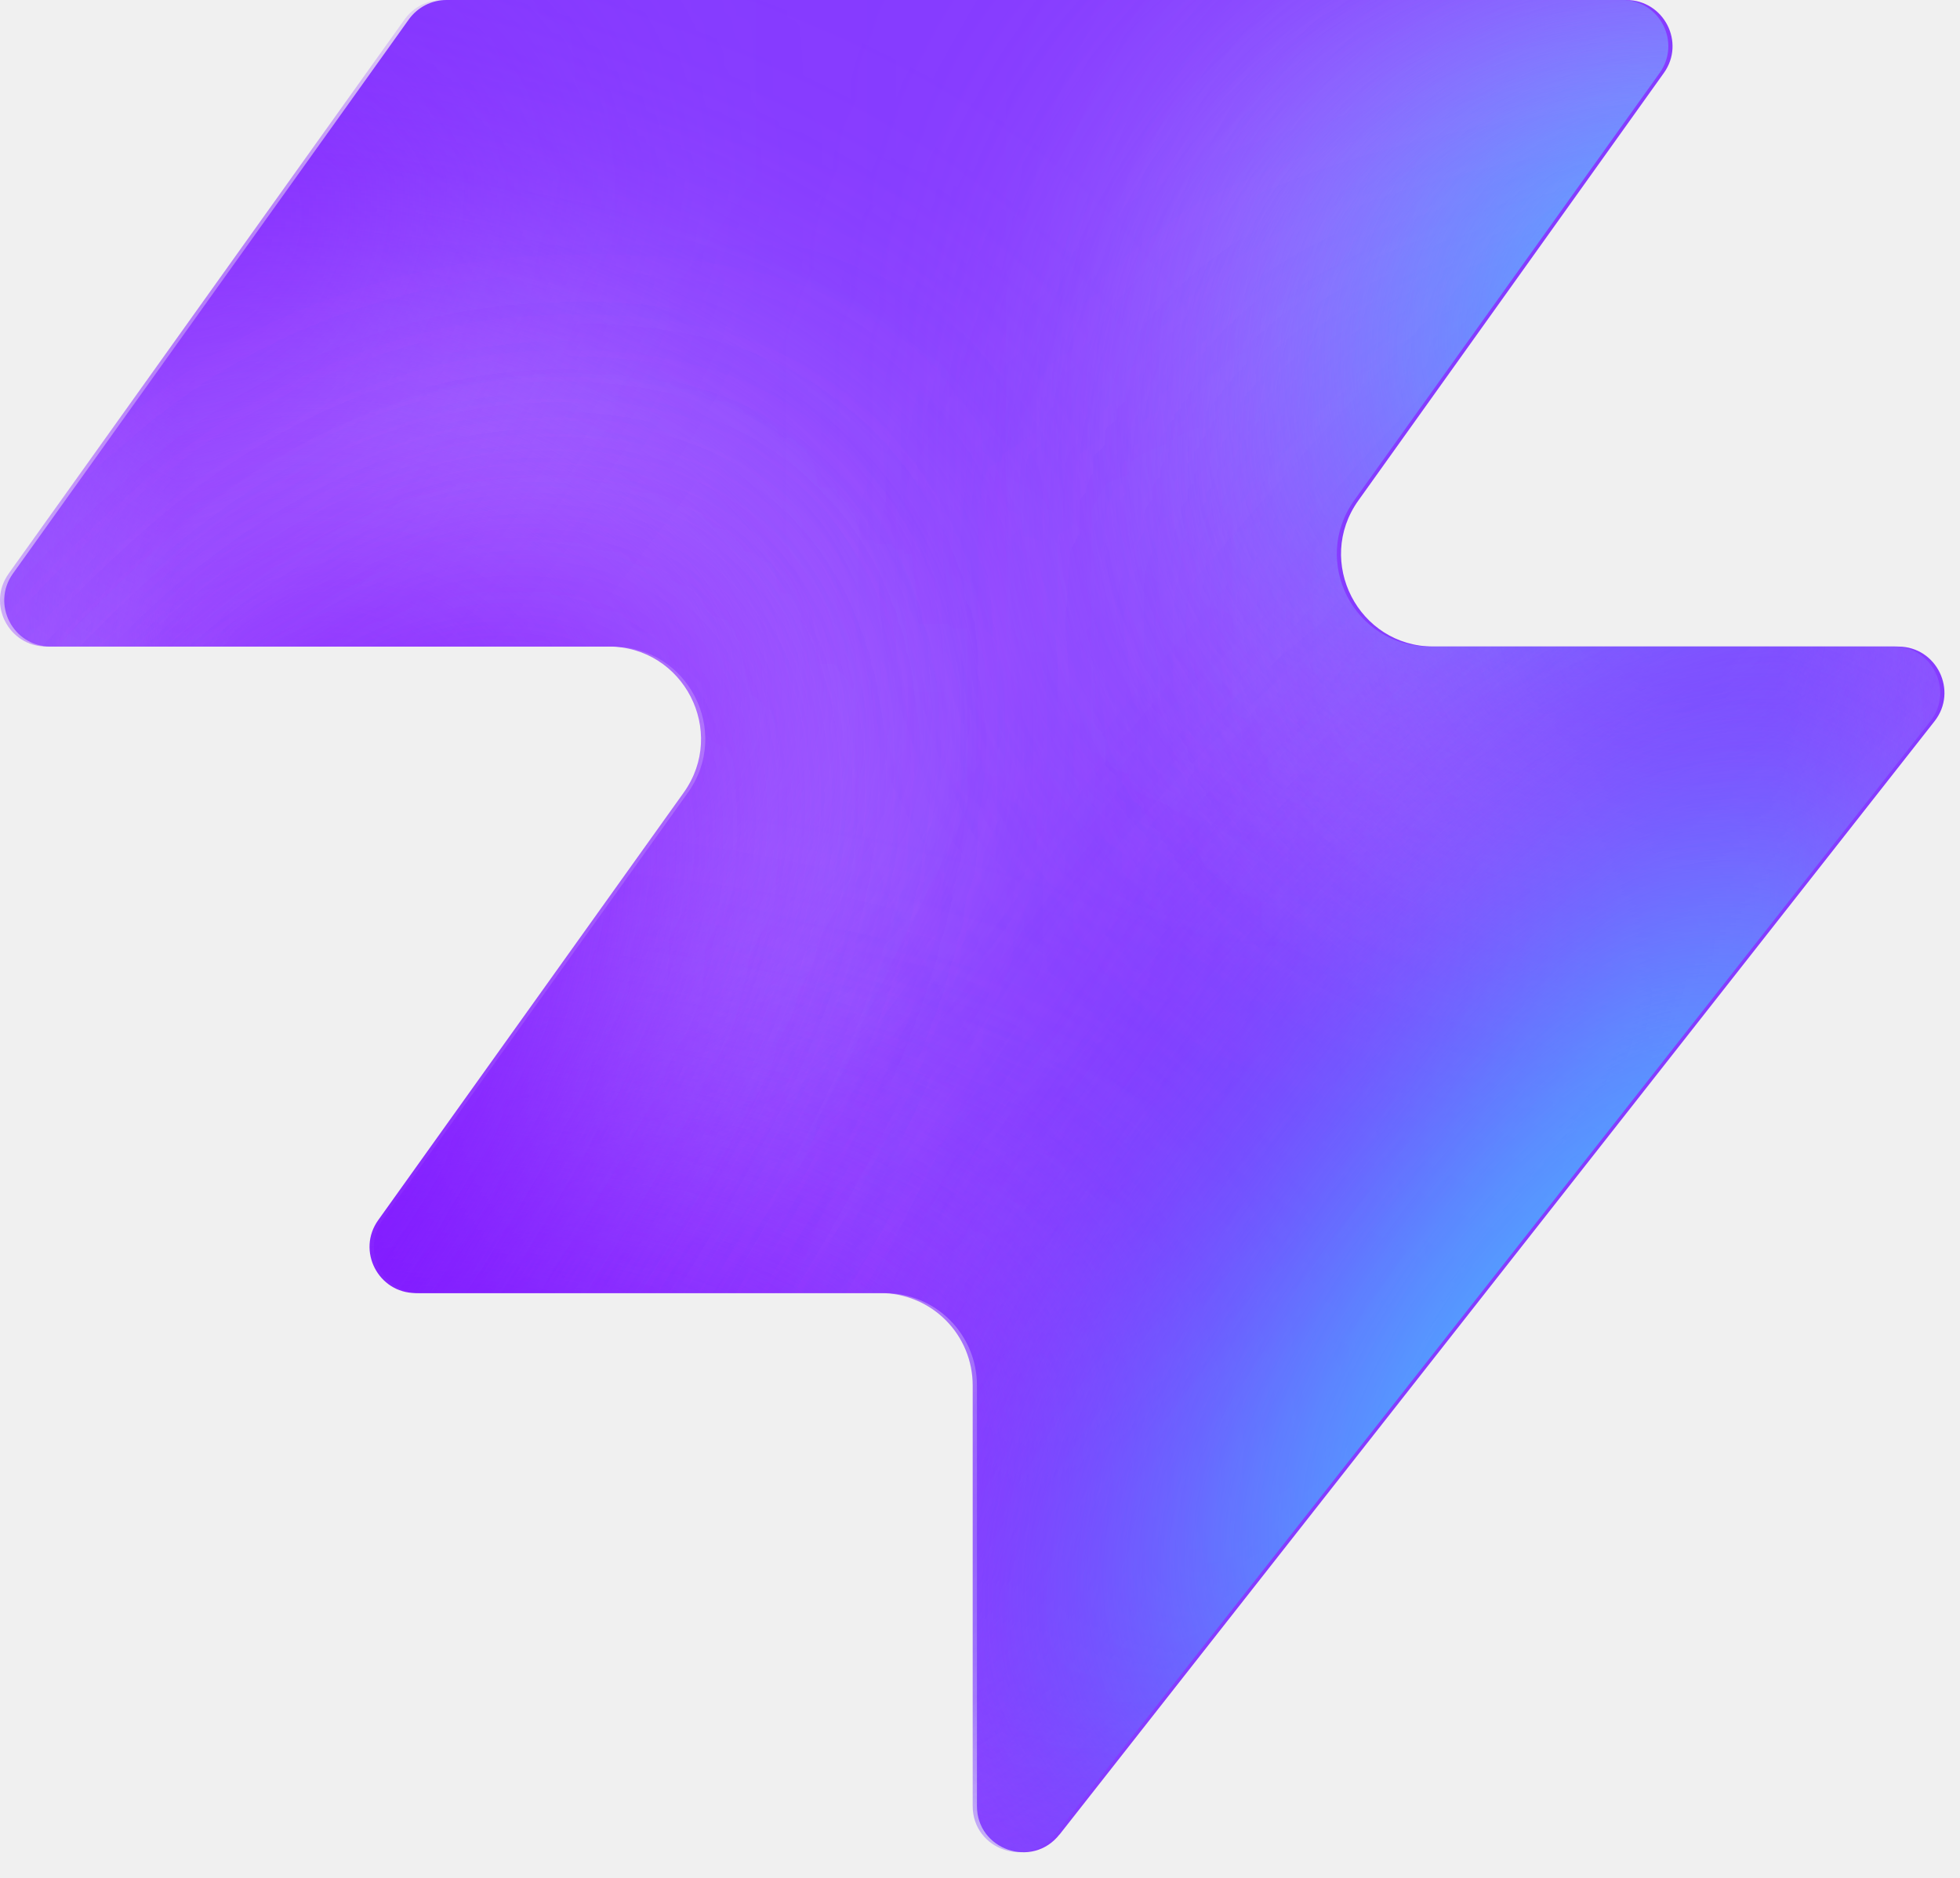
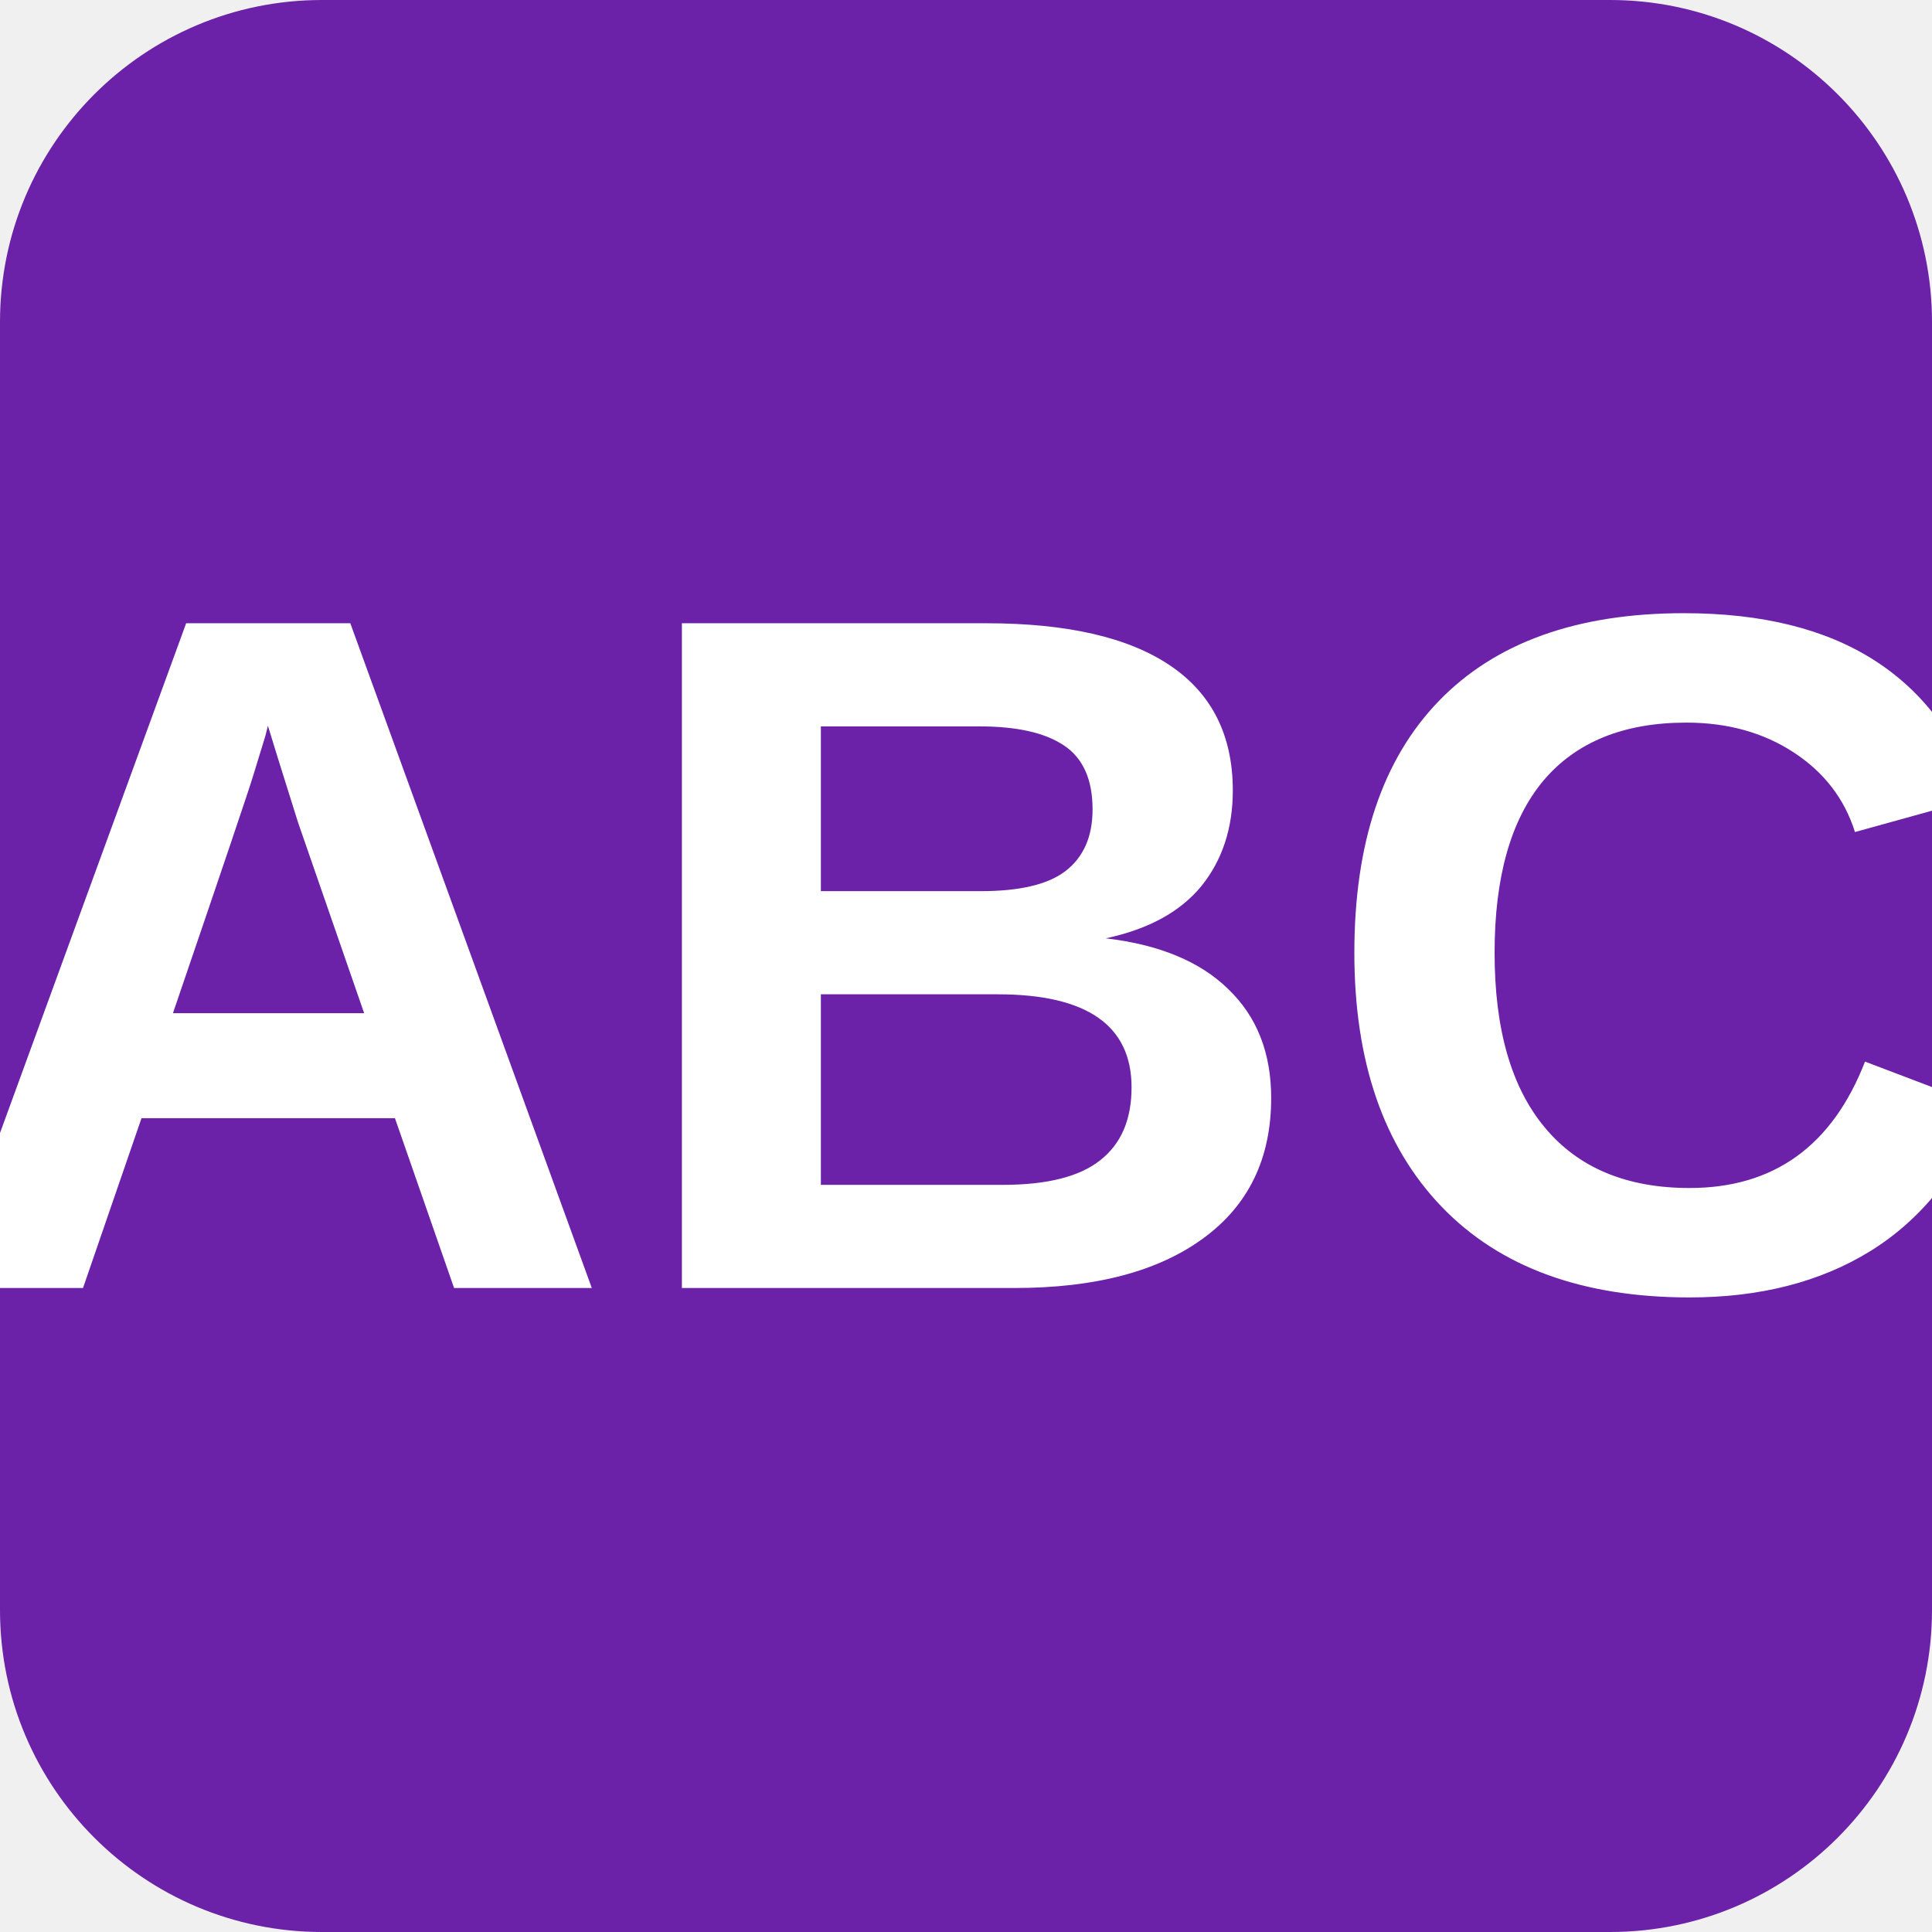
- <svg xmlns="http://www.w3.org/2000/svg" width="48" height="46" fill="none" viewBox="0 0 48 46">
-   <path fill="#863bff" d="M25.946 44.938c-.664.845-2.021.375-2.021-.698V33.937a2.26 2.26 0 0 0-2.262-2.262H10.287c-.92 0-1.456-1.04-.92-1.788l7.48-10.471c1.07-1.497 0-3.578-1.842-3.578H1.237c-.92 0-1.456-1.04-.92-1.788L10.013.474c.214-.297.556-.474.92-.474h28.894c.92 0 1.456 1.04.92 1.788l-7.48 10.471c-1.07 1.498 0 3.579 1.842 3.579h11.377c.943 0 1.473 1.088.89 1.83L25.947 44.94z" style="fill:#863bff;fill:color(display-p3 .525 .23 1);fill-opacity:1" />
-   <mask id="a" width="48" height="46" x="0" y="0" maskUnits="userSpaceOnUse" style="mask-type:alpha">
-     <path fill="#000" d="M25.842 44.938c-.664.844-2.021.375-2.021-.698V33.937a2.26 2.26 0 0 0-2.262-2.262H10.183c-.92 0-1.456-1.04-.92-1.788l7.48-10.471c1.07-1.498 0-3.579-1.842-3.579H1.133c-.92 0-1.456-1.04-.92-1.787L9.91.473c.214-.297.556-.474.92-.474h28.894c.92 0 1.456 1.04.92 1.788l-7.48 10.471c-1.07 1.498 0 3.578 1.842 3.578h11.377c.943 0 1.473 1.088.89 1.832L25.843 44.94z" style="fill:#000;fill-opacity:1" />
-   </mask>
-   <g mask="url(#a)">
-     <g filter="url(#b)">
-       <ellipse cx="5.508" cy="14.704" fill="#ede6ff" rx="5.508" ry="14.704" style="fill:#ede6ff;fill:color(display-p3 .927 .903 1);fill-opacity:1" transform="matrix(.00324 1 1 -.00324 -4.47 31.516)" />
-     </g>
-     <g filter="url(#c)">
-       <ellipse cx="10.399" cy="29.851" fill="#ede6ff" rx="10.399" ry="29.851" style="fill:#ede6ff;fill:color(display-p3 .927 .903 1);fill-opacity:1" transform="matrix(.00324 1 1 -.00324 -39.328 7.883)" />
-     </g>
-     <g filter="url(#d)">
-       <ellipse cx="5.508" cy="30.487" fill="#7e14ff" rx="5.508" ry="30.487" style="fill:#7e14ff;fill:color(display-p3 .492 .077 1);fill-opacity:1" transform="rotate(89.814 -25.913 -14.639)scale(1 -1)" />
-     </g>
-     <g filter="url(#e)">
-       <ellipse cx="5.508" cy="30.599" fill="#7e14ff" rx="5.508" ry="30.599" style="fill:#7e14ff;fill:color(display-p3 .492 .077 1);fill-opacity:1" transform="rotate(89.814 -32.644 -3.334)scale(1 -1)" />
-     </g>
-     <g filter="url(#f)">
-       <ellipse cx="5.508" cy="30.599" fill="#7e14ff" rx="5.508" ry="30.599" style="fill:#7e14ff;fill:color(display-p3 .492 .077 1);fill-opacity:1" transform="matrix(.00324 1 1 -.00324 -34.34 30.47)" />
-     </g>
-     <g filter="url(#g)">
-       <ellipse cx="14.072" cy="22.078" fill="#ede6ff" rx="14.072" ry="22.078" style="fill:#ede6ff;fill:color(display-p3 .927 .903 1);fill-opacity:1" transform="rotate(93.35 24.506 48.493)scale(-1 1)" />
-     </g>
-     <g filter="url(#h)">
-       <ellipse cx="3.47" cy="21.501" fill="#7e14ff" rx="3.47" ry="21.501" style="fill:#7e14ff;fill:color(display-p3 .492 .077 1);fill-opacity:1" transform="rotate(89.009 28.708 47.59)scale(-1 1)" />
-     </g>
-     <g filter="url(#i)">
-       <ellipse cx="3.47" cy="21.501" fill="#7e14ff" rx="3.47" ry="21.501" style="fill:#7e14ff;fill:color(display-p3 .492 .077 1);fill-opacity:1" transform="rotate(89.009 28.708 47.59)scale(-1 1)" />
-     </g>
-     <g filter="url(#j)">
-       <ellipse cx=".387" cy="8.972" fill="#7e14ff" rx="4.407" ry="29.108" style="fill:#7e14ff;fill:color(display-p3 .492 .077 1);fill-opacity:1" transform="rotate(39.51 .387 8.972)" />
-     </g>
-     <g filter="url(#k)">
-       <ellipse cx="47.523" cy="-6.092" fill="#7e14ff" rx="4.407" ry="29.108" style="fill:#7e14ff;fill:color(display-p3 .492 .077 1);fill-opacity:1" transform="rotate(37.892 47.523 -6.092)" />
-     </g>
-     <g filter="url(#l)">
-       <ellipse cx="41.412" cy="6.333" fill="#47bfff" rx="5.971" ry="9.665" style="fill:#47bfff;fill:color(display-p3 .28 .748 1);fill-opacity:1" transform="rotate(37.892 41.412 6.333)" />
-     </g>
-     <g filter="url(#m)">
-       <ellipse cx="-1.879" cy="38.332" fill="#7e14ff" rx="4.407" ry="29.108" style="fill:#7e14ff;fill:color(display-p3 .492 .077 1);fill-opacity:1" transform="rotate(37.892 -1.88 38.332)" />
-     </g>
-     <g filter="url(#n)">
-       <ellipse cx="-1.879" cy="38.332" fill="#7e14ff" rx="4.407" ry="29.108" style="fill:#7e14ff;fill:color(display-p3 .492 .077 1);fill-opacity:1" transform="rotate(37.892 -1.88 38.332)" />
-     </g>
-     <g filter="url(#o)">
-       <ellipse cx="35.651" cy="29.907" fill="#7e14ff" rx="4.407" ry="29.108" style="fill:#7e14ff;fill:color(display-p3 .492 .077 1);fill-opacity:1" transform="rotate(37.892 35.651 29.907)" />
-     </g>
-     <g filter="url(#p)">
-       <ellipse cx="38.418" cy="32.4" fill="#47bfff" rx="5.971" ry="15.297" style="fill:#47bfff;fill:color(display-p3 .28 .748 1);fill-opacity:1" transform="rotate(37.892 38.418 32.4)" />
-     </g>
-   </g>
-   <defs>
-     <filter id="b" width="60.045" height="41.654" x="-19.77" y="16.149" color-interpolation-filters="sRGB" filterUnits="userSpaceOnUse">
-       <feFlood flood-opacity="0" result="BackgroundImageFix" />
-       <feBlend in="SourceGraphic" in2="BackgroundImageFix" result="shape" />
-       <feGaussianBlur result="effect1_foregroundBlur_2002_17158" stdDeviation="7.659" />
-     </filter>
-     <filter id="c" width="90.34" height="51.437" x="-54.613" y="-7.533" color-interpolation-filters="sRGB" filterUnits="userSpaceOnUse">
-       <feFlood flood-opacity="0" result="BackgroundImageFix" />
-       <feBlend in="SourceGraphic" in2="BackgroundImageFix" result="shape" />
-       <feGaussianBlur result="effect1_foregroundBlur_2002_17158" stdDeviation="7.659" />
-     </filter>
-     <filter id="d" width="79.355" height="29.4" x="-49.64" y="2.03" color-interpolation-filters="sRGB" filterUnits="userSpaceOnUse">
-       <feFlood flood-opacity="0" result="BackgroundImageFix" />
-       <feBlend in="SourceGraphic" in2="BackgroundImageFix" result="shape" />
-       <feGaussianBlur result="effect1_foregroundBlur_2002_17158" stdDeviation="4.596" />
-     </filter>
-     <filter id="e" width="79.579" height="29.4" x="-45.045" y="20.029" color-interpolation-filters="sRGB" filterUnits="userSpaceOnUse">
-       <feFlood flood-opacity="0" result="BackgroundImageFix" />
-       <feBlend in="SourceGraphic" in2="BackgroundImageFix" result="shape" />
-       <feGaussianBlur result="effect1_foregroundBlur_2002_17158" stdDeviation="4.596" />
-     </filter>
-     <filter id="f" width="79.579" height="29.4" x="-43.513" y="21.178" color-interpolation-filters="sRGB" filterUnits="userSpaceOnUse">
-       <feFlood flood-opacity="0" result="BackgroundImageFix" />
-       <feBlend in="SourceGraphic" in2="BackgroundImageFix" result="shape" />
-       <feGaussianBlur result="effect1_foregroundBlur_2002_17158" stdDeviation="4.596" />
-     </filter>
-     <filter id="g" width="74.749" height="58.852" x="15.756" y="-17.901" color-interpolation-filters="sRGB" filterUnits="userSpaceOnUse">
-       <feFlood flood-opacity="0" result="BackgroundImageFix" />
-       <feBlend in="SourceGraphic" in2="BackgroundImageFix" result="shape" />
-       <feGaussianBlur result="effect1_foregroundBlur_2002_17158" stdDeviation="7.659" />
-     </filter>
-     <filter id="h" width="61.377" height="25.362" x="23.548" y="2.284" color-interpolation-filters="sRGB" filterUnits="userSpaceOnUse">
-       <feFlood flood-opacity="0" result="BackgroundImageFix" />
-       <feBlend in="SourceGraphic" in2="BackgroundImageFix" result="shape" />
-       <feGaussianBlur result="effect1_foregroundBlur_2002_17158" stdDeviation="4.596" />
-     </filter>
-     <filter id="i" width="61.377" height="25.362" x="23.548" y="2.284" color-interpolation-filters="sRGB" filterUnits="userSpaceOnUse">
-       <feFlood flood-opacity="0" result="BackgroundImageFix" />
-       <feBlend in="SourceGraphic" in2="BackgroundImageFix" result="shape" />
-       <feGaussianBlur result="effect1_foregroundBlur_2002_17158" stdDeviation="4.596" />
-     </filter>
-     <filter id="j" width="56.045" height="63.649" x="-27.636" y="-22.853" color-interpolation-filters="sRGB" filterUnits="userSpaceOnUse">
-       <feFlood flood-opacity="0" result="BackgroundImageFix" />
-       <feBlend in="SourceGraphic" in2="BackgroundImageFix" result="shape" />
-       <feGaussianBlur result="effect1_foregroundBlur_2002_17158" stdDeviation="4.596" />
-     </filter>
-     <filter id="k" width="54.814" height="64.646" x="20.116" y="-38.415" color-interpolation-filters="sRGB" filterUnits="userSpaceOnUse">
-       <feFlood flood-opacity="0" result="BackgroundImageFix" />
-       <feBlend in="SourceGraphic" in2="BackgroundImageFix" result="shape" />
-       <feGaussianBlur result="effect1_foregroundBlur_2002_17158" stdDeviation="4.596" />
-     </filter>
-     <filter id="l" width="33.541" height="35.313" x="24.641" y="-11.323" color-interpolation-filters="sRGB" filterUnits="userSpaceOnUse">
-       <feFlood flood-opacity="0" result="BackgroundImageFix" />
-       <feBlend in="SourceGraphic" in2="BackgroundImageFix" result="shape" />
-       <feGaussianBlur result="effect1_foregroundBlur_2002_17158" stdDeviation="4.596" />
-     </filter>
-     <filter id="m" width="54.814" height="64.646" x="-29.286" y="6.009" color-interpolation-filters="sRGB" filterUnits="userSpaceOnUse">
-       <feFlood flood-opacity="0" result="BackgroundImageFix" />
-       <feBlend in="SourceGraphic" in2="BackgroundImageFix" result="shape" />
-       <feGaussianBlur result="effect1_foregroundBlur_2002_17158" stdDeviation="4.596" />
-     </filter>
-     <filter id="n" width="54.814" height="64.646" x="-29.286" y="6.009" color-interpolation-filters="sRGB" filterUnits="userSpaceOnUse">
-       <feFlood flood-opacity="0" result="BackgroundImageFix" />
-       <feBlend in="SourceGraphic" in2="BackgroundImageFix" result="shape" />
-       <feGaussianBlur result="effect1_foregroundBlur_2002_17158" stdDeviation="4.596" />
-     </filter>
-     <filter id="o" width="54.814" height="64.646" x="8.244" y="-2.416" color-interpolation-filters="sRGB" filterUnits="userSpaceOnUse">
-       <feFlood flood-opacity="0" result="BackgroundImageFix" />
-       <feBlend in="SourceGraphic" in2="BackgroundImageFix" result="shape" />
-       <feGaussianBlur result="effect1_foregroundBlur_2002_17158" stdDeviation="4.596" />
-     </filter>
-     <filter id="p" width="39.409" height="43.623" x="18.713" y="10.588" color-interpolation-filters="sRGB" filterUnits="userSpaceOnUse">
-       <feFlood flood-opacity="0" result="BackgroundImageFix" />
-       <feBlend in="SourceGraphic" in2="BackgroundImageFix" result="shape" />
-       <feGaussianBlur result="effect1_foregroundBlur_2002_17158" stdDeviation="4.596" />
-     </filter>
-   </defs>
+ <svg xmlns="http://www.w3.org/2000/svg" width="48" height="48" viewBox="0 0 48 48">
+   <rect width="48" height="48" rx="8" fill="#6B21A8" />
+   <text x="24" y="32" text-anchor="middle" font-family="Arial, Helvetica, sans-serif" font-weight="700" font-size="24" fill="white">ABC</text>
</svg>
